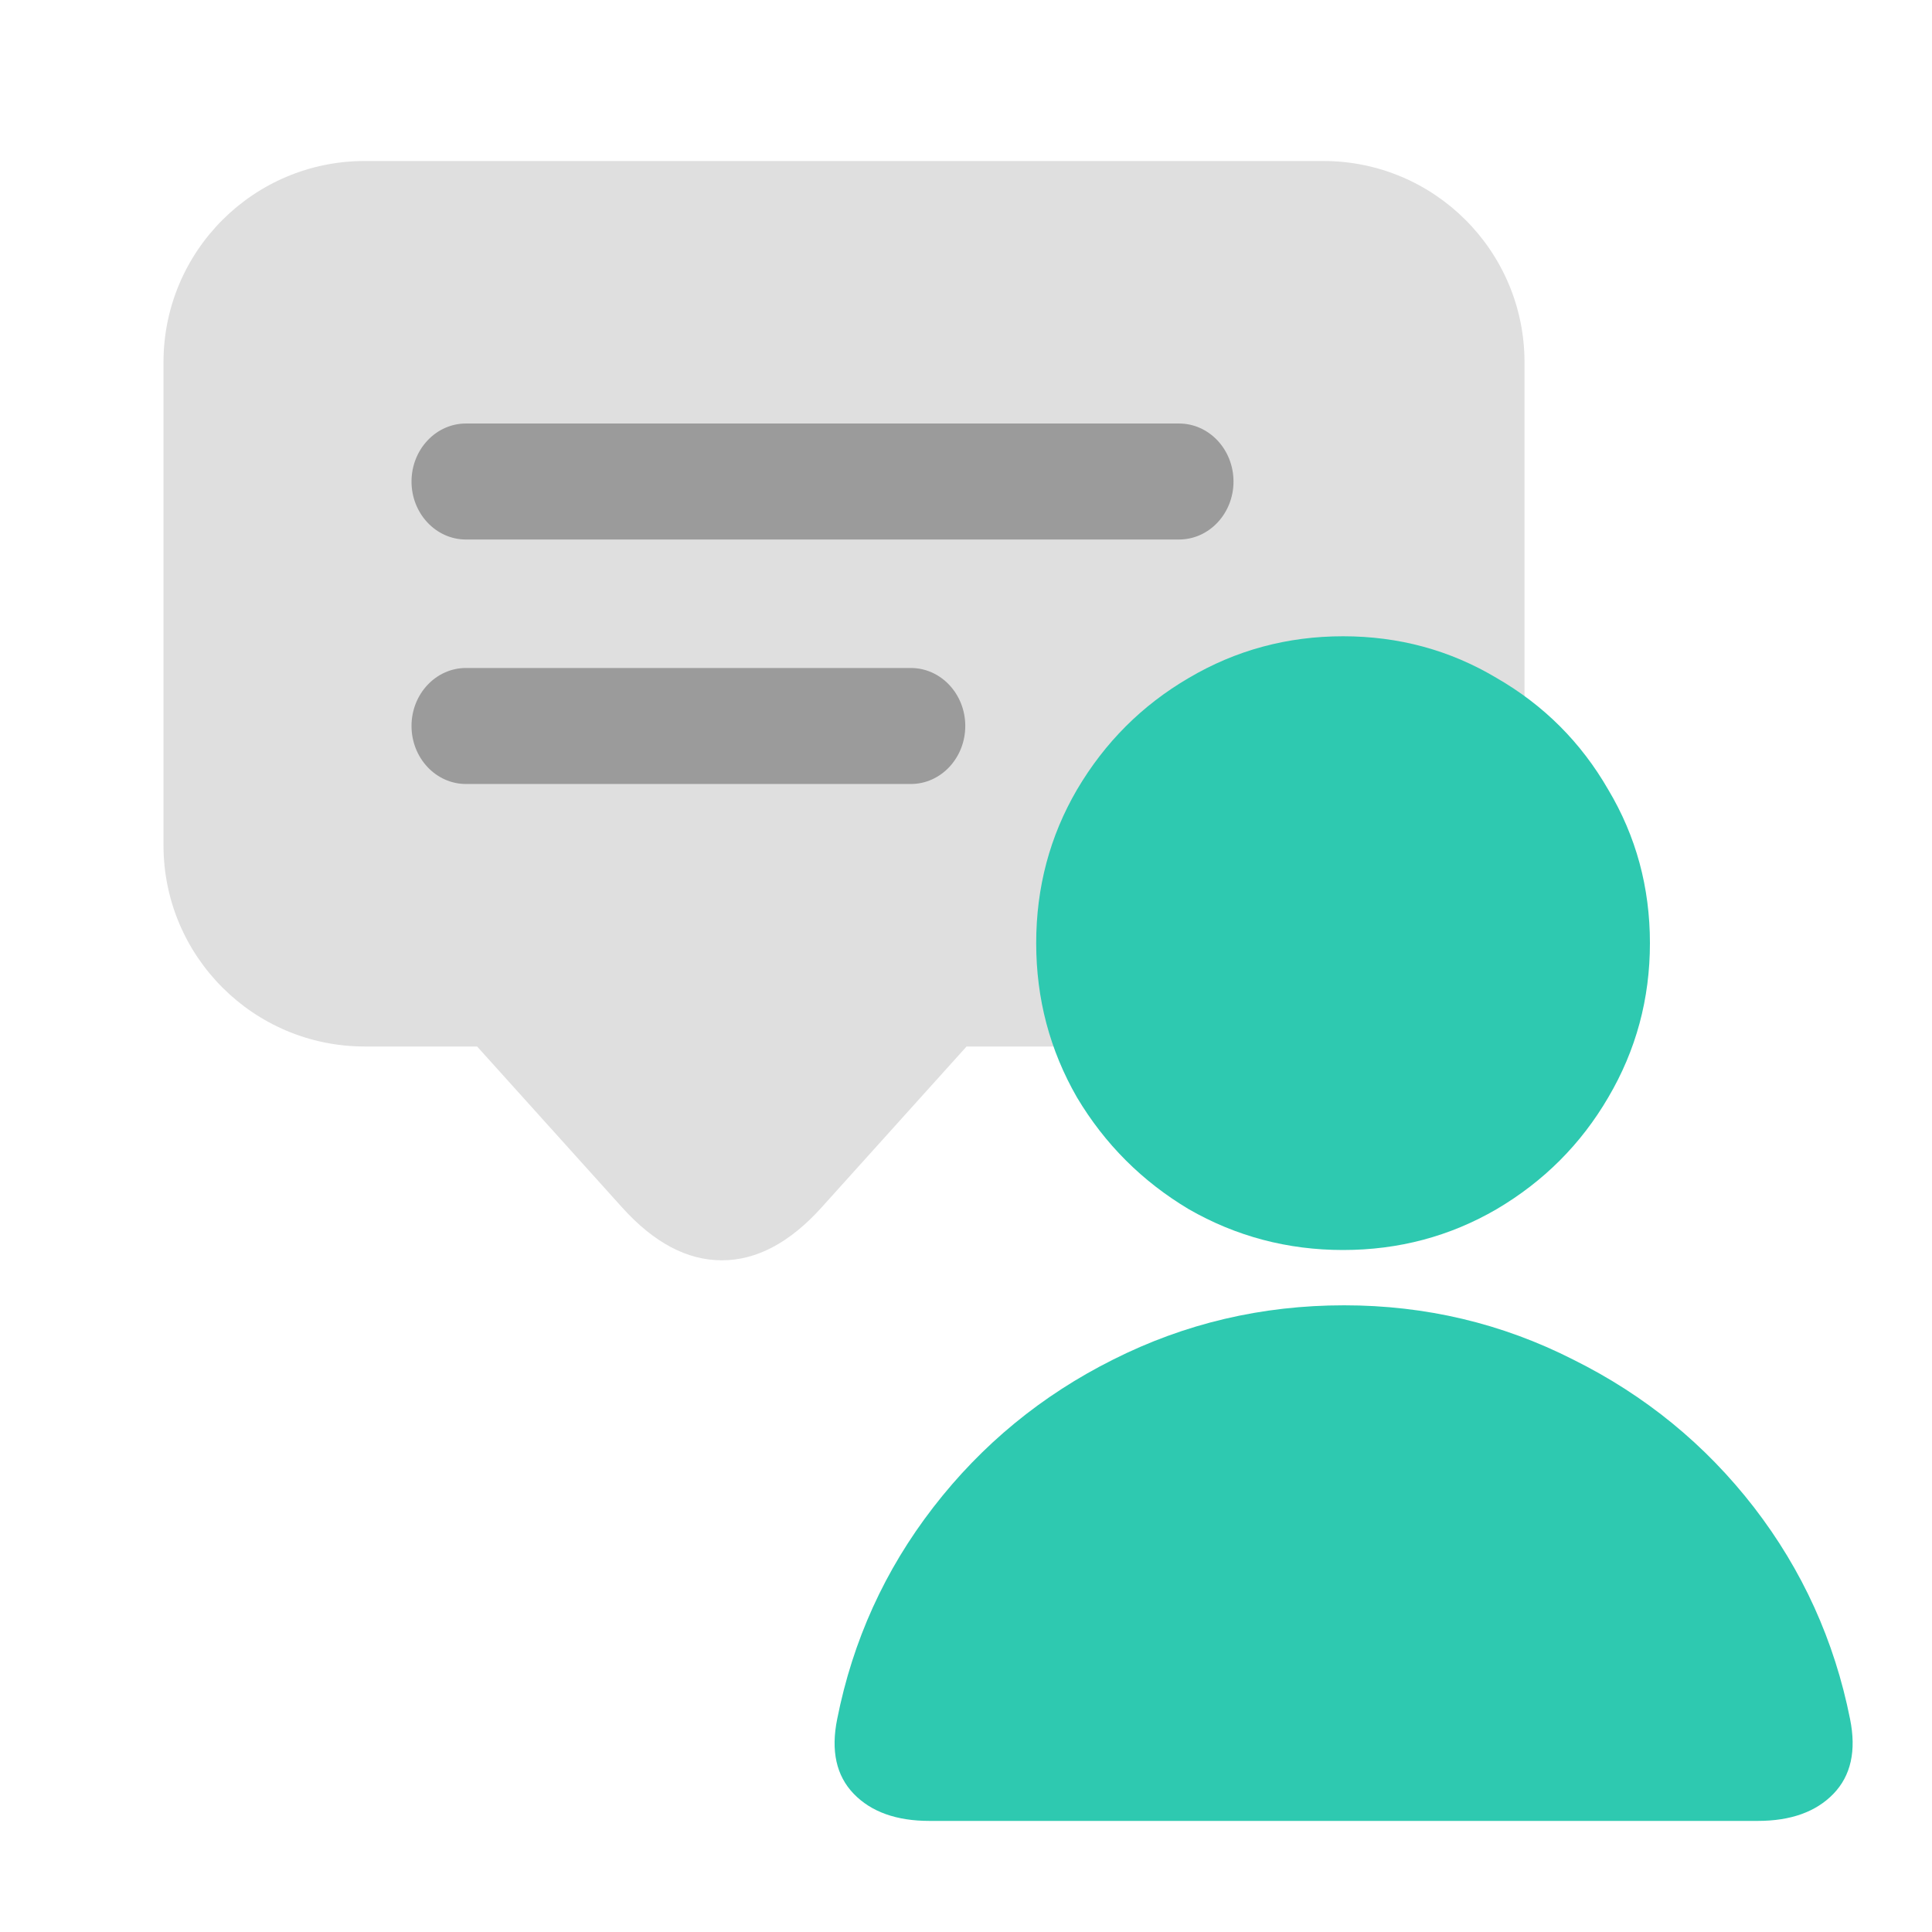
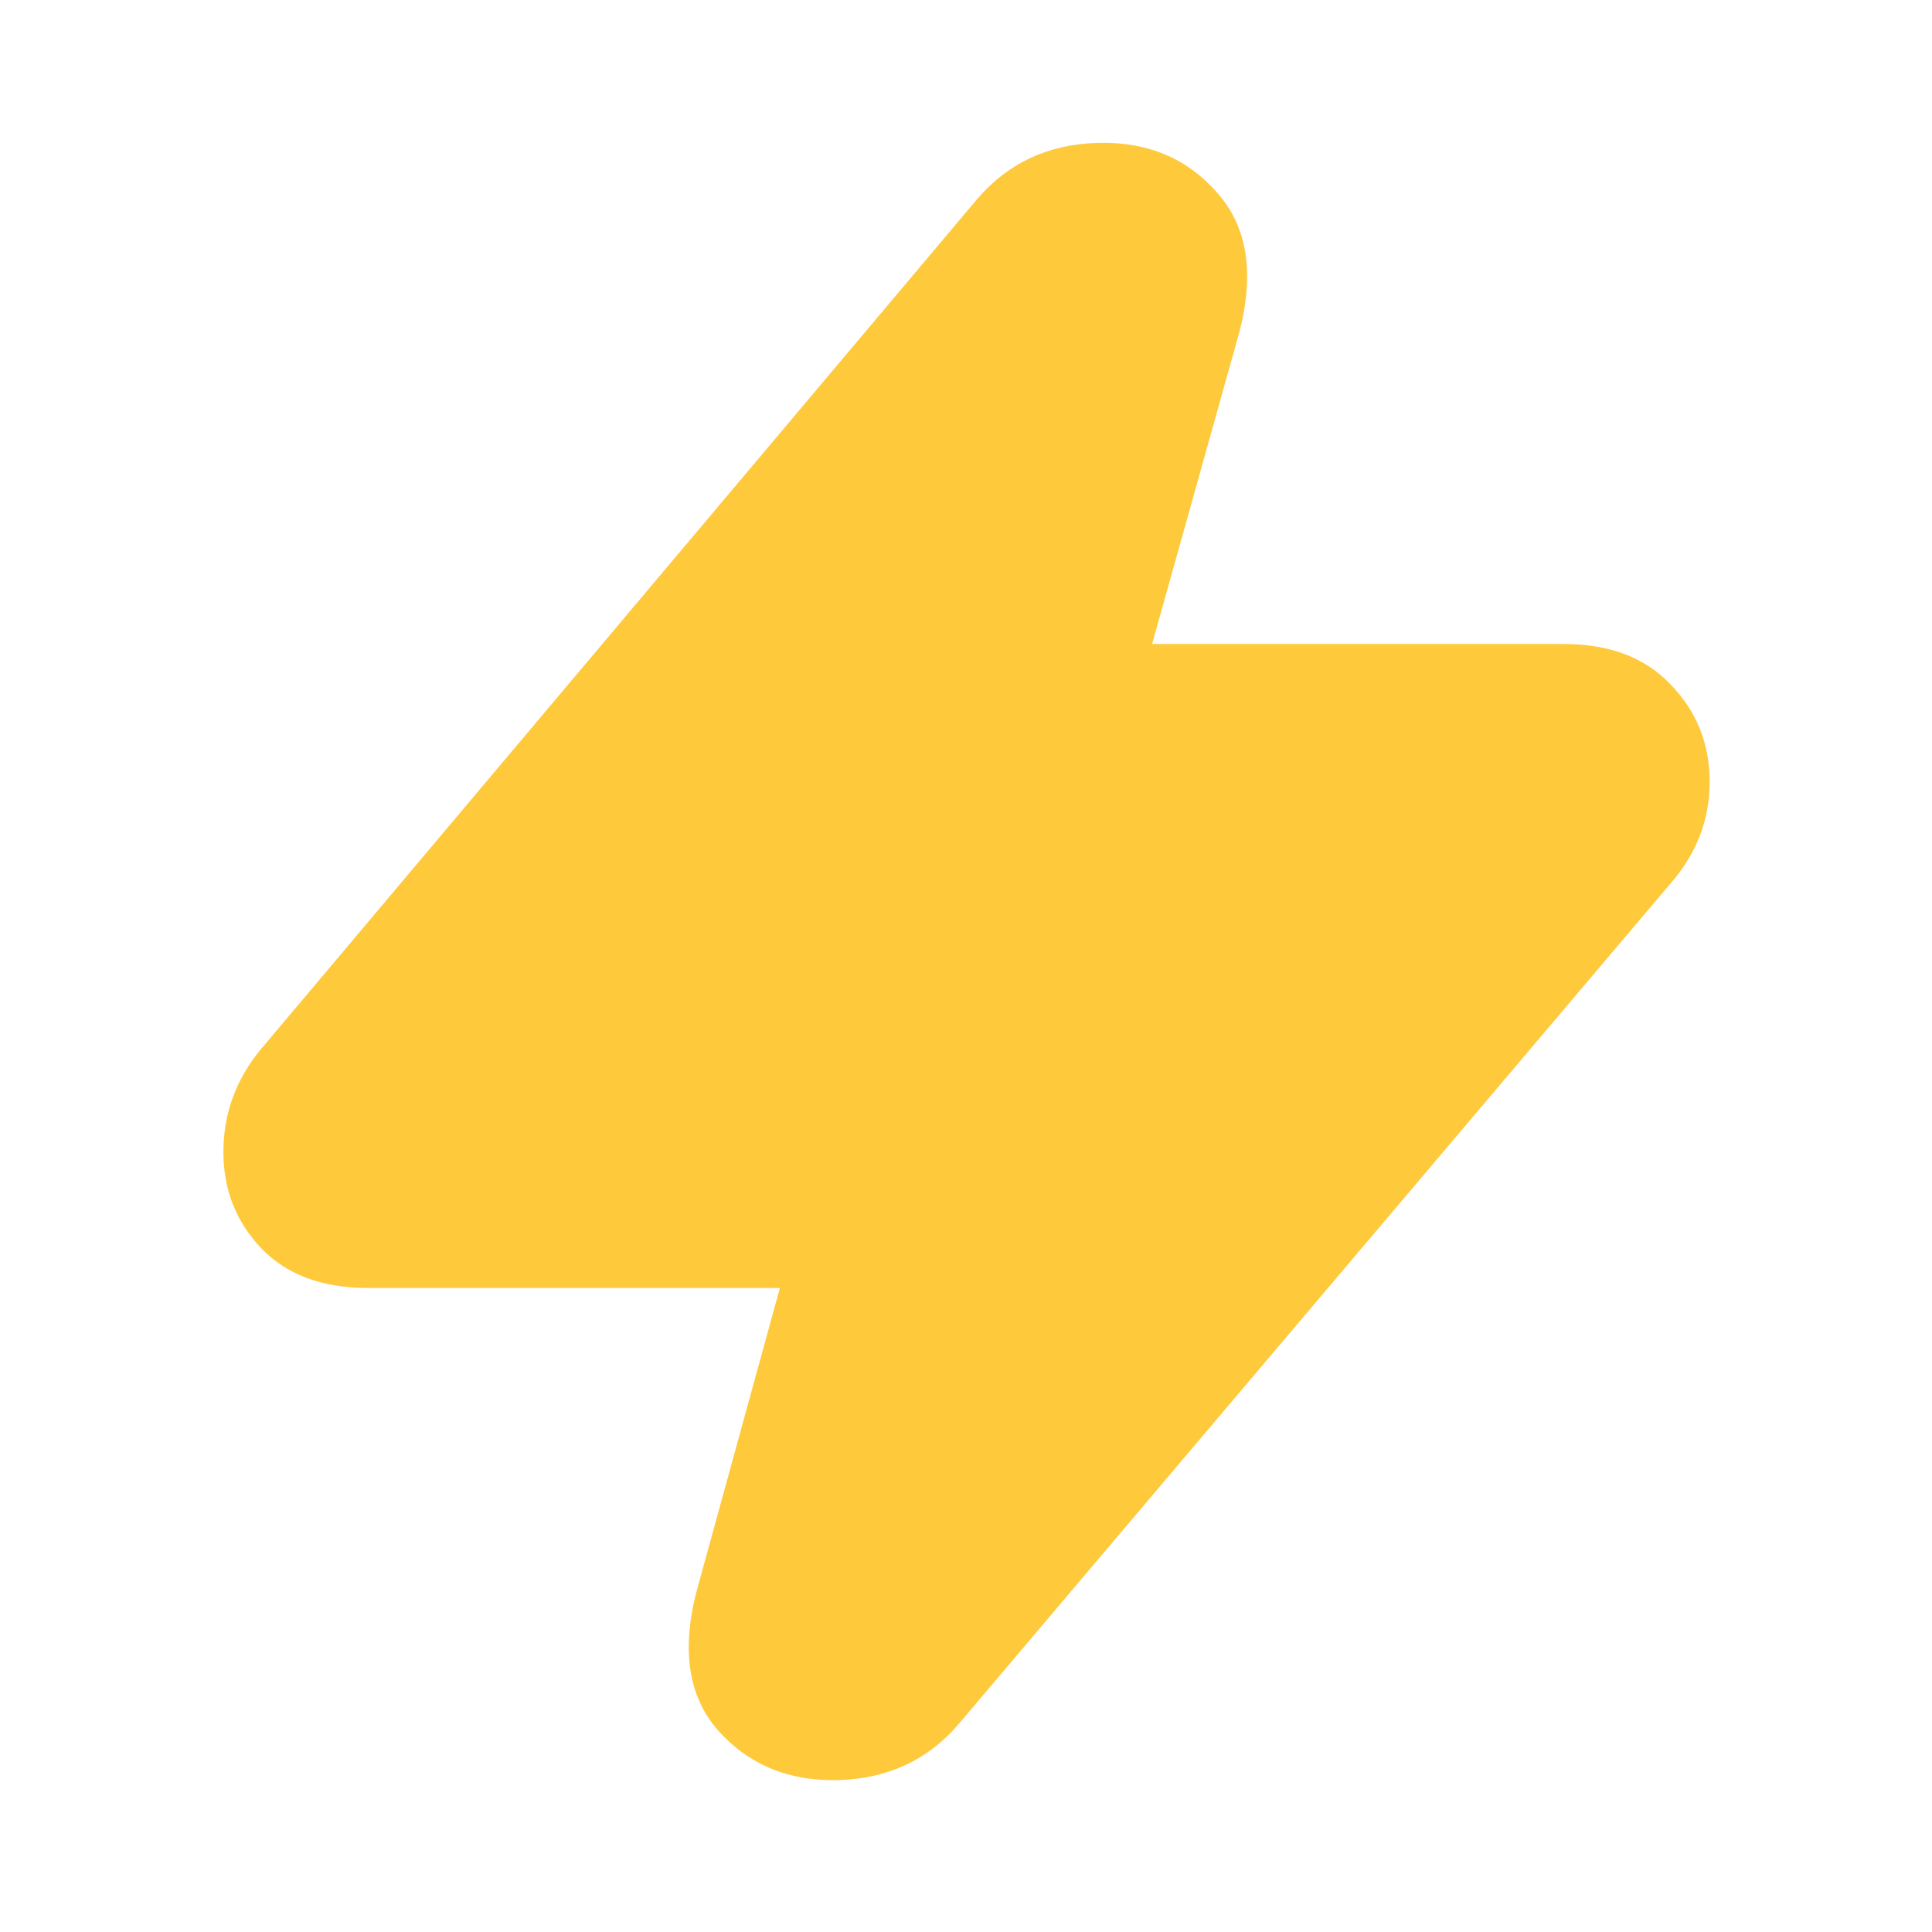
<svg xmlns="http://www.w3.org/2000/svg" width="24" height="24" viewBox="0 0 24 24" fill="none">
-   <path d="M5.927 13H4.531C3.151 13 2.031 11.881 2.031 10.5V4.5C2.031 3.119 3.151 2 4.531 2H16.438C17.818 2 18.938 3.119 18.938 4.5V10.5C18.938 11.881 17.818 13 16.438 13H12.007L10.207 14.998C9.812 15.437 9.398 15.656 8.967 15.656C8.535 15.656 8.122 15.437 7.727 14.998L5.927 13Z" fill="#DFDFDF" />
-   <path d="M14.646 5.261C15.02 5.261 15.323 5.584 15.323 5.982C15.323 6.379 15.02 6.702 14.646 6.702H5.788C5.415 6.702 5.112 6.379 5.112 5.982C5.112 5.584 5.415 5.261 5.788 5.261L14.646 5.261Z" fill="#9B9B9B" />
-   <path d="M11.315 8.298C11.688 8.298 11.991 8.621 11.991 9.018C11.991 9.416 11.688 9.739 11.315 9.739H5.788C5.415 9.739 5.112 9.416 5.112 9.018C5.112 8.621 5.415 8.298 5.788 8.298L11.315 8.298Z" fill="#9B9B9B" />
-   <path d="M16.697 16.215C17.71 16.215 18.659 16.44 19.544 16.89C20.436 17.333 21.184 17.944 21.788 18.724C22.39 19.504 22.788 20.381 22.982 21.354C23.062 21.748 22.993 22.058 22.776 22.283C22.559 22.508 22.245 22.62 21.835 22.62H11.546C11.136 22.62 10.822 22.508 10.605 22.283C10.388 22.058 10.32 21.748 10.4 21.354C10.593 20.381 10.991 19.504 11.594 18.724C12.197 17.944 12.941 17.333 13.826 16.89C14.719 16.44 15.675 16.215 16.697 16.215Z" fill="#2EC9B0" />
-   <path d="M16.684 7.904C17.376 7.904 18.012 8.076 18.591 8.422C19.178 8.76 19.64 9.222 19.978 9.809C20.324 10.388 20.496 11.024 20.496 11.716C20.496 12.407 20.324 13.046 19.978 13.633C19.64 14.212 19.178 14.675 18.591 15.021C18.012 15.358 17.376 15.528 16.684 15.528C15.993 15.528 15.354 15.358 14.767 15.021C14.188 14.675 13.725 14.213 13.379 13.633C13.041 13.046 12.872 12.407 12.872 11.716C12.872 11.024 13.041 10.388 13.379 9.809C13.725 9.222 14.188 8.76 14.767 8.422C15.353 8.076 15.993 7.904 16.684 7.904Z" fill="#2EC9B0" />
+   <path d="M11.912 21.413C11.529 21.863 11.029 22.096 10.412 22.113C9.796 22.129 9.296 21.921 8.913 21.488C8.538 21.054 8.458 20.454 8.675 19.688L9.688 16H4.575C4.008 16 3.567 15.838 3.25 15.512C2.933 15.179 2.775 14.779 2.775 14.312C2.775 13.838 2.929 13.412 3.238 13.037L12.137 2.475C12.521 2.025 13.021 1.792 13.637 1.775C14.254 1.758 14.75 1.967 15.125 2.4C15.508 2.833 15.592 3.433 15.375 4.2L14.312 8H19.425C19.992 8 20.433 8.167 20.75 8.5C21.075 8.833 21.238 9.237 21.238 9.712C21.238 10.179 21.079 10.596 20.762 10.963L11.912 21.413Z" fill="#FFC93C" />
</svg>
